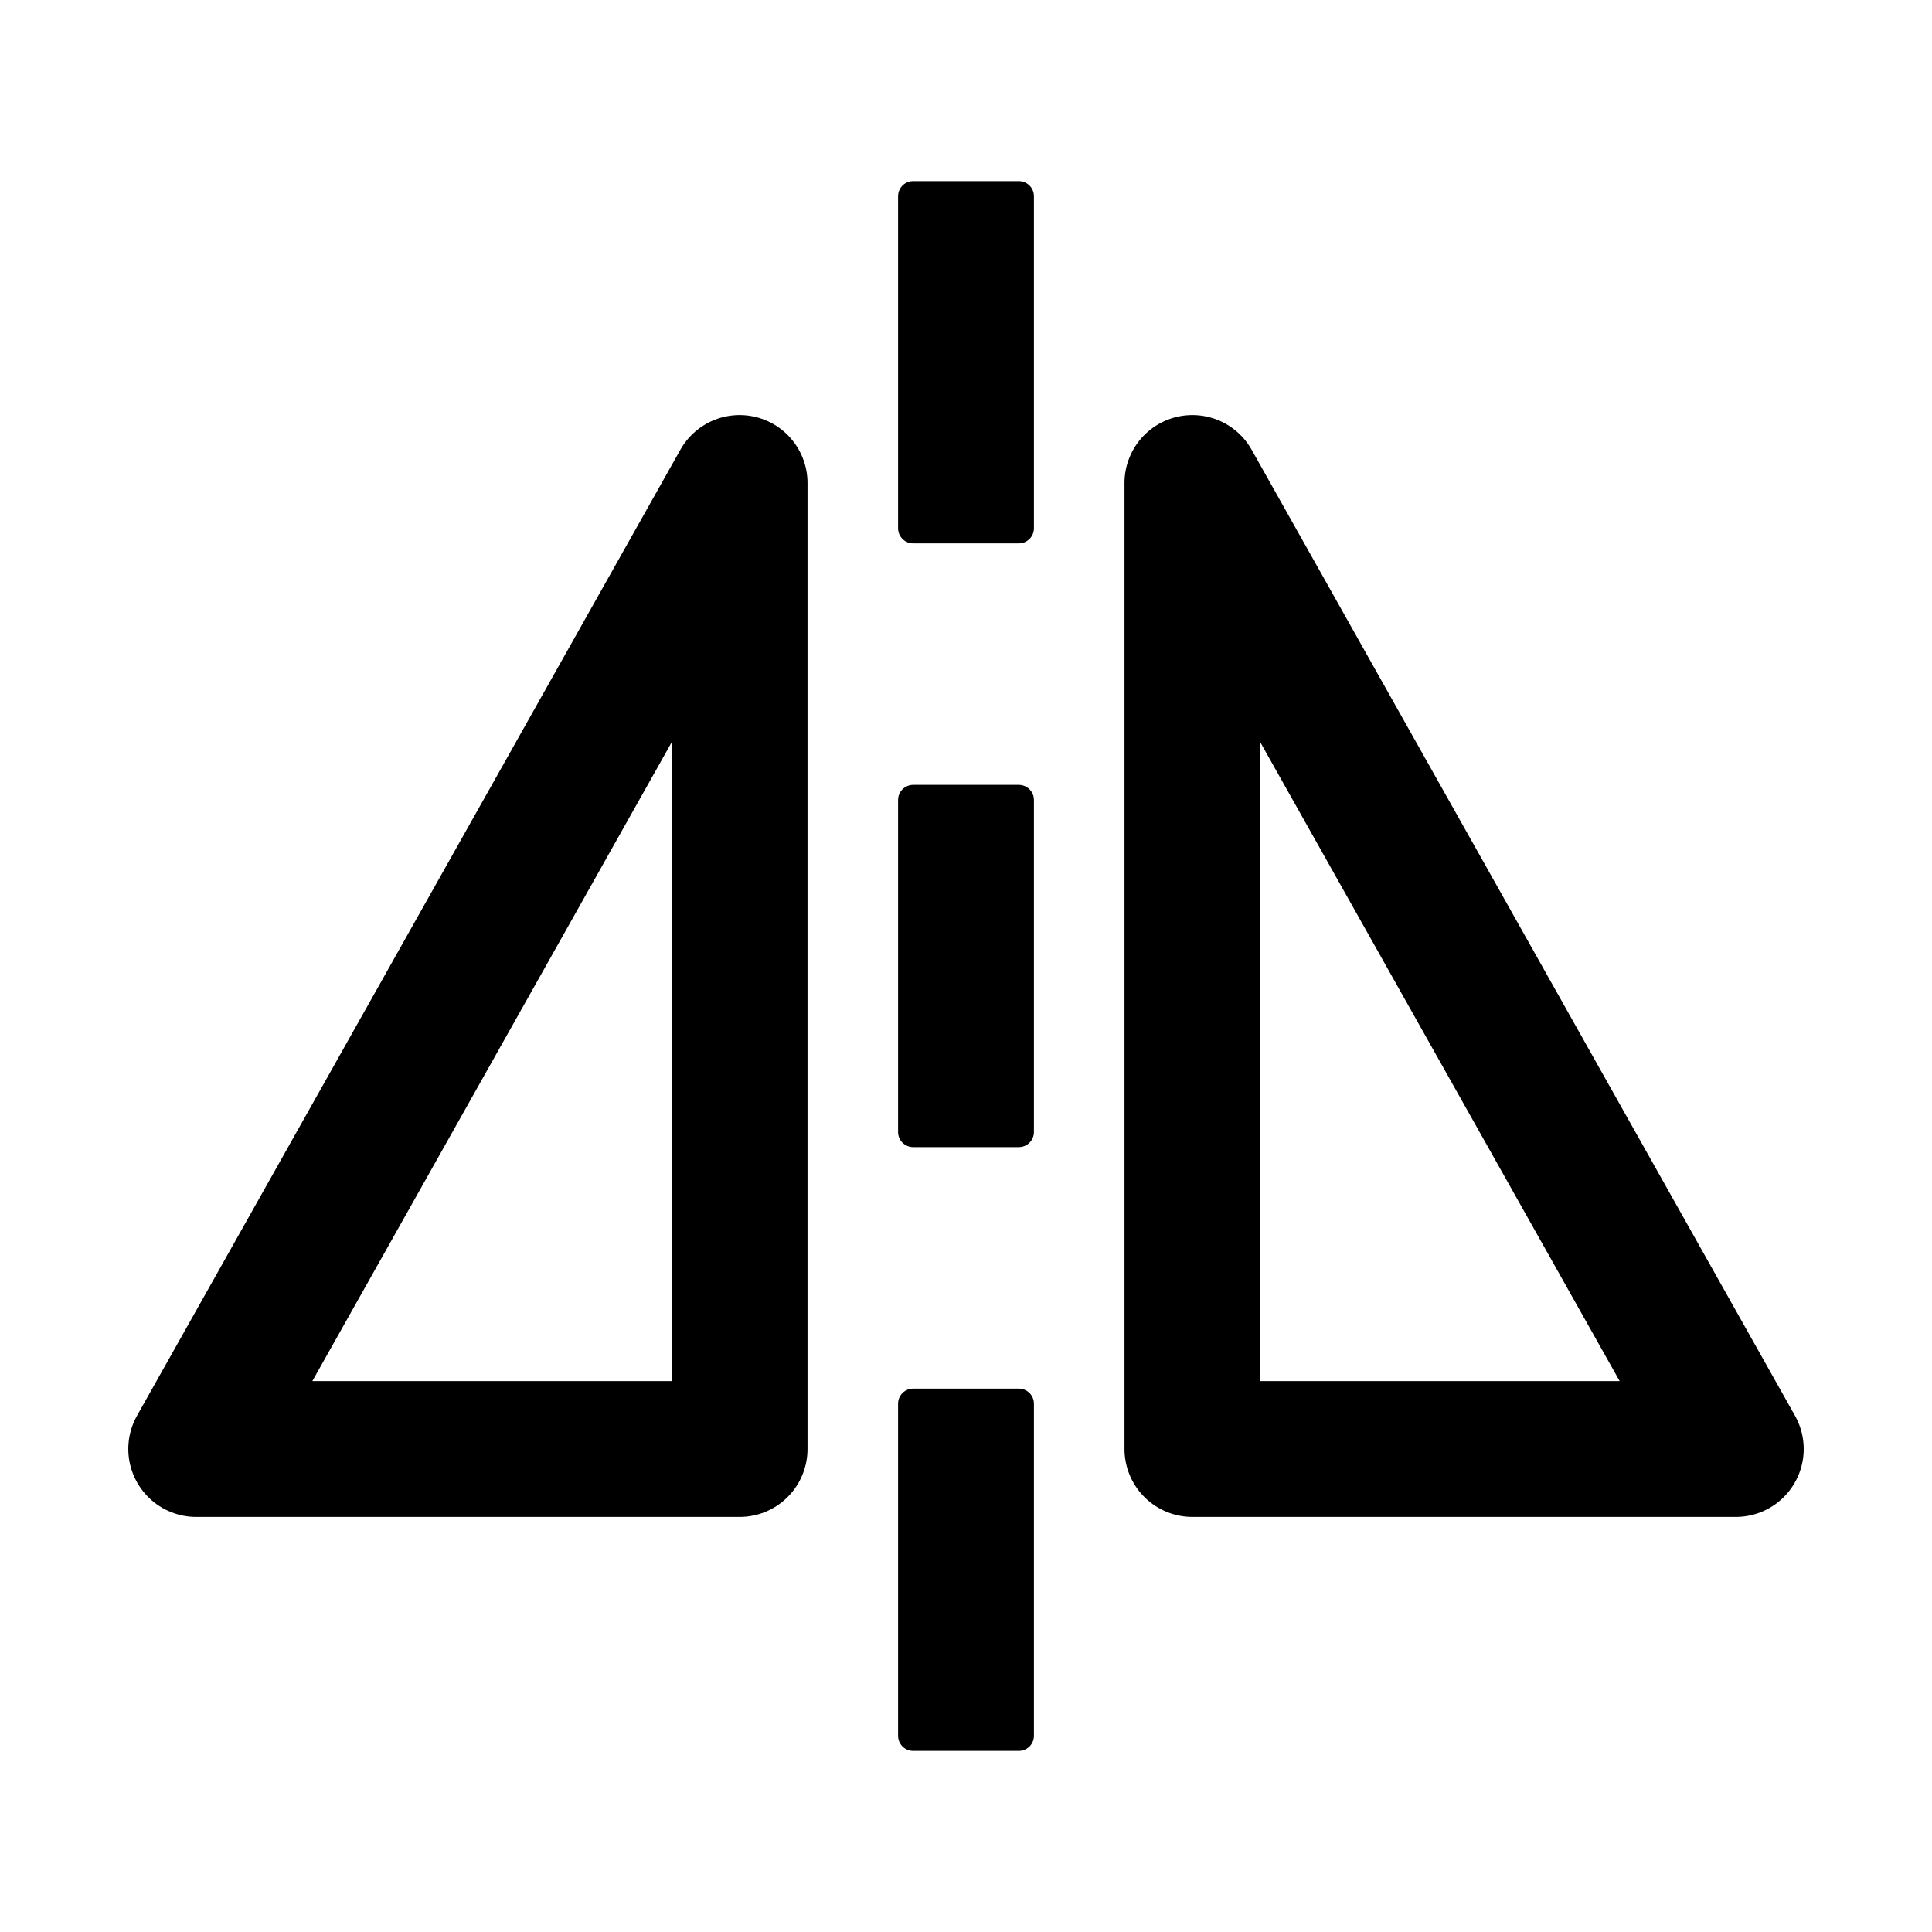
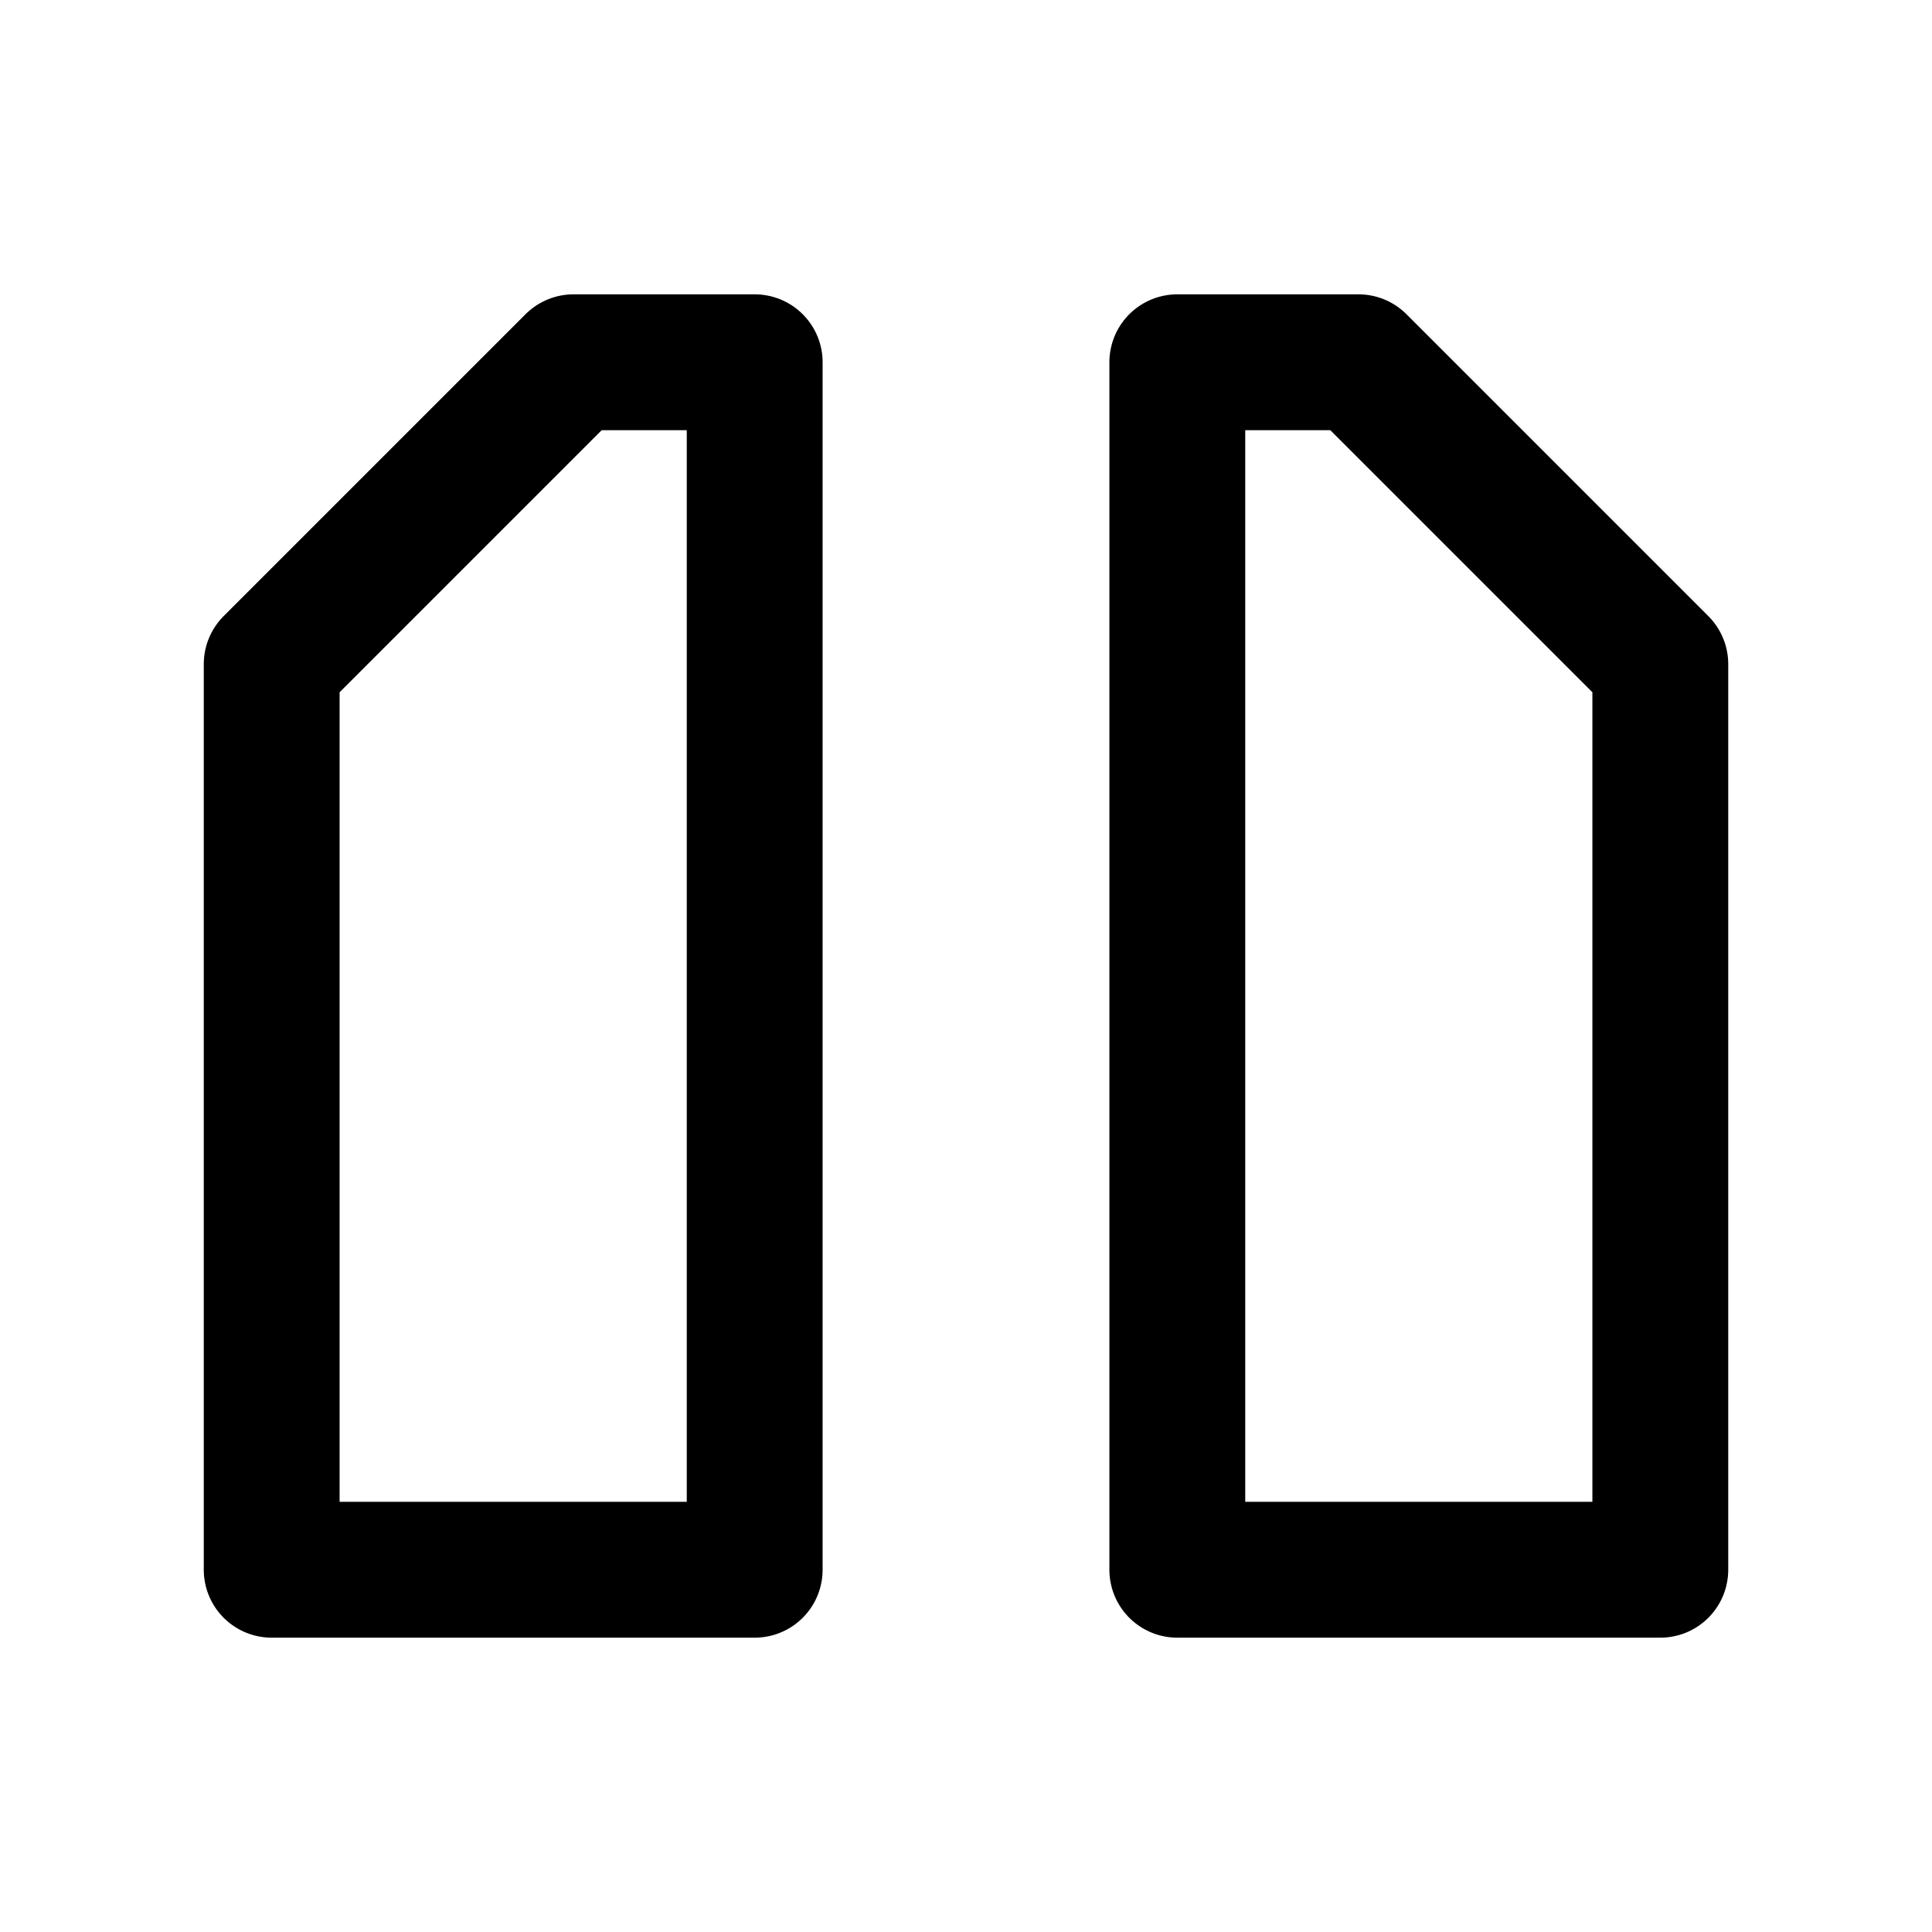
<svg xmlns="http://www.w3.org/2000/svg" viewBox="0 0 1024 1024" fill="currentColor" data-adqt-slot="primary">
-   <path d="M104 768L392 256v512H104zm816 0L632 256v512h288z" fill="none" stroke="currentColor" stroke-width="72" stroke-linejoin="round" data-adqt-slot="primary" />
-   <path d="M484 96h56a8 8 0 0 1 8 8v176a8 8 0 0 1-8 8h-56a8 8 0 0 1-8-8V104a8 8 0 0 1 8-8zm0 320h56a8 8 0 0 1 8 8v176a8 8 0 0 1-8 8h-56a8 8 0 0 1-8-8V424a8 8 0 0 1 8-8zm0 320h56a8 8 0 0 1 8 8v176a8 8 0 0 1-8 8h-56a8 8 0 0 1-8-8V744a8 8 0 0 1 8-8z" />
+   <path d="M144 352L304 192h96v640H144V352zm736 0L720 192h-96v640h256V352z" fill="none" stroke="currentColor" stroke-width="72" stroke-linejoin="round" data-adqt-slot="primary" />
</svg>
